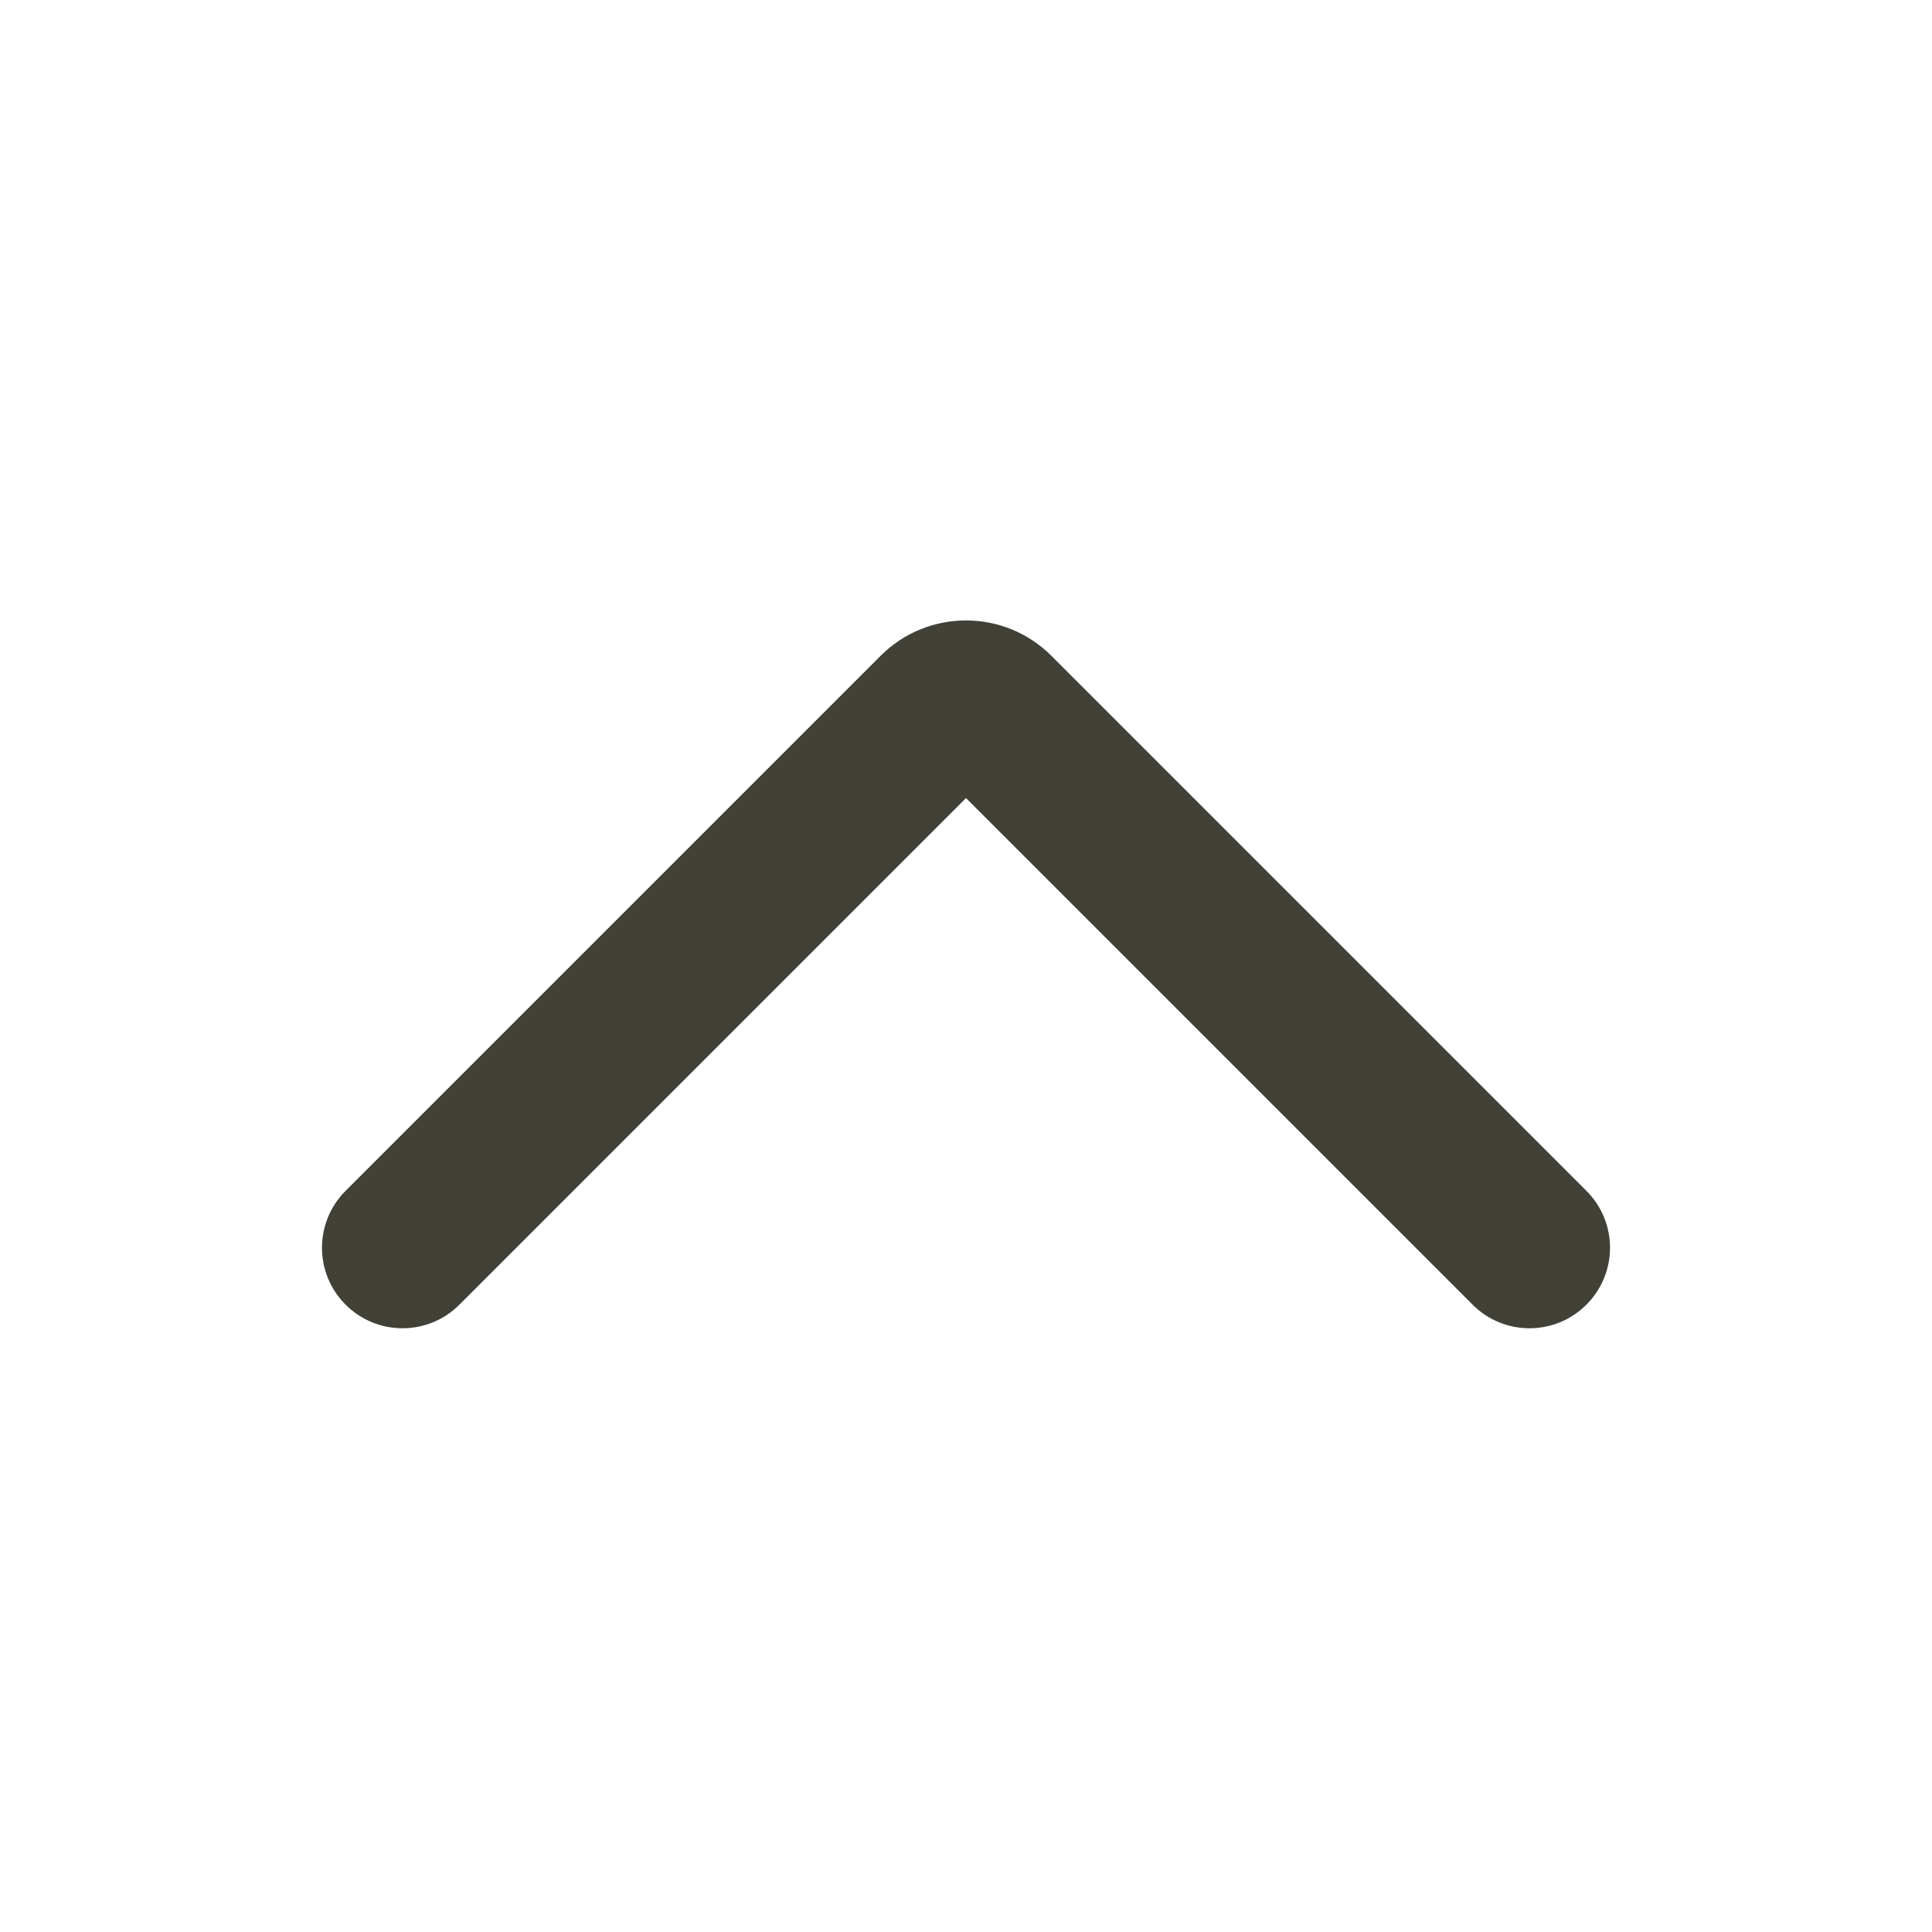
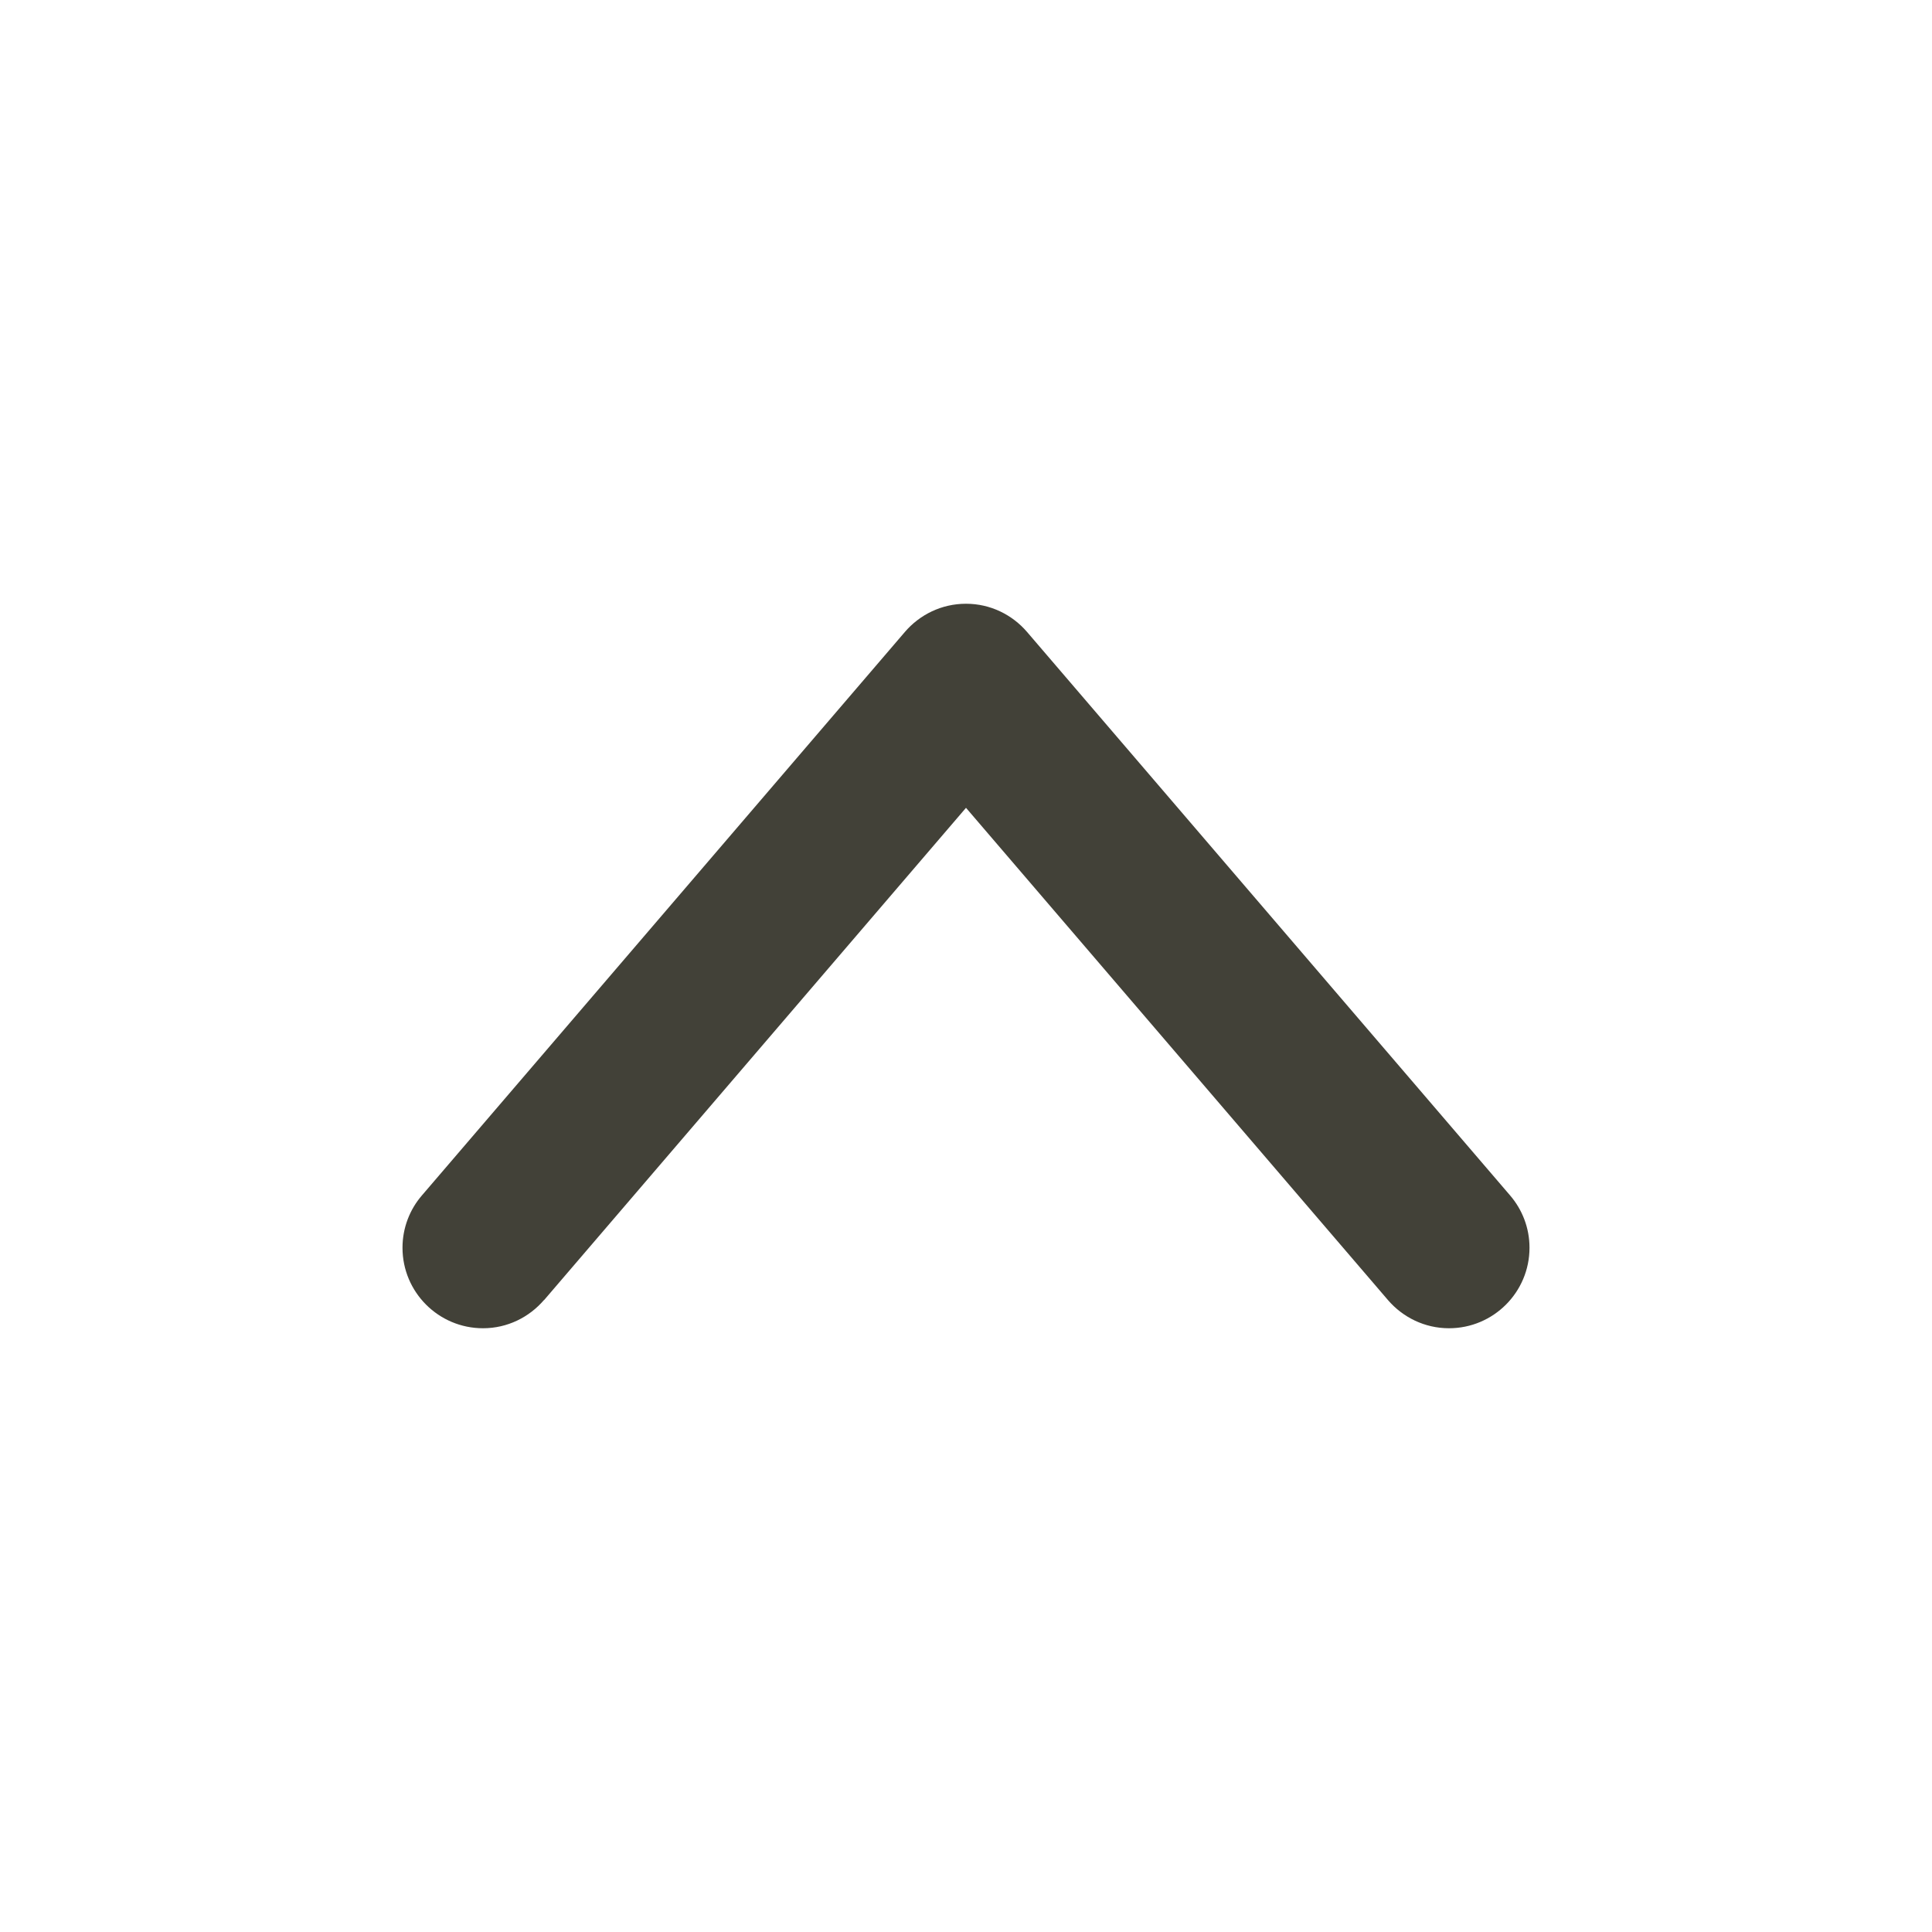
<svg xmlns="http://www.w3.org/2000/svg" width="24" height="24" viewBox="0 0 24 24" fill="none">
-   <path d="M19.707 14.793C20.098 15.184 20.098 15.816 19.707 16.207C19.317 16.598 18.683 16.598 18.293 16.207L12 9.914L5.707 16.207C5.317 16.598 4.683 16.598 4.293 16.207C3.902 15.816 3.902 15.184 4.293 14.793L10.94 8.146C11.525 7.561 12.475 7.561 13.06 8.146L19.707 14.793Z" fill="#424138" />
+   <path d="M12 7.5C12.303 7.5 12.574 7.636 12.758 7.85L18.759 14.85C18.909 15.025 19 15.251 19 15.5C19 16.052 18.552 16.5 18 16.5C17.696 16.5 17.425 16.363 17.241 16.149L12 10.035L6.759 16.15L6.758 16.149C6.574 16.363 6.304 16.5 6 16.5C5.448 16.5 5 16.052 5 15.5C5 15.252 5.091 15.024 5.241 14.85L11.241 7.85C11.425 7.636 11.696 7.5 12 7.5Z" fill="#424138" />
</svg>
